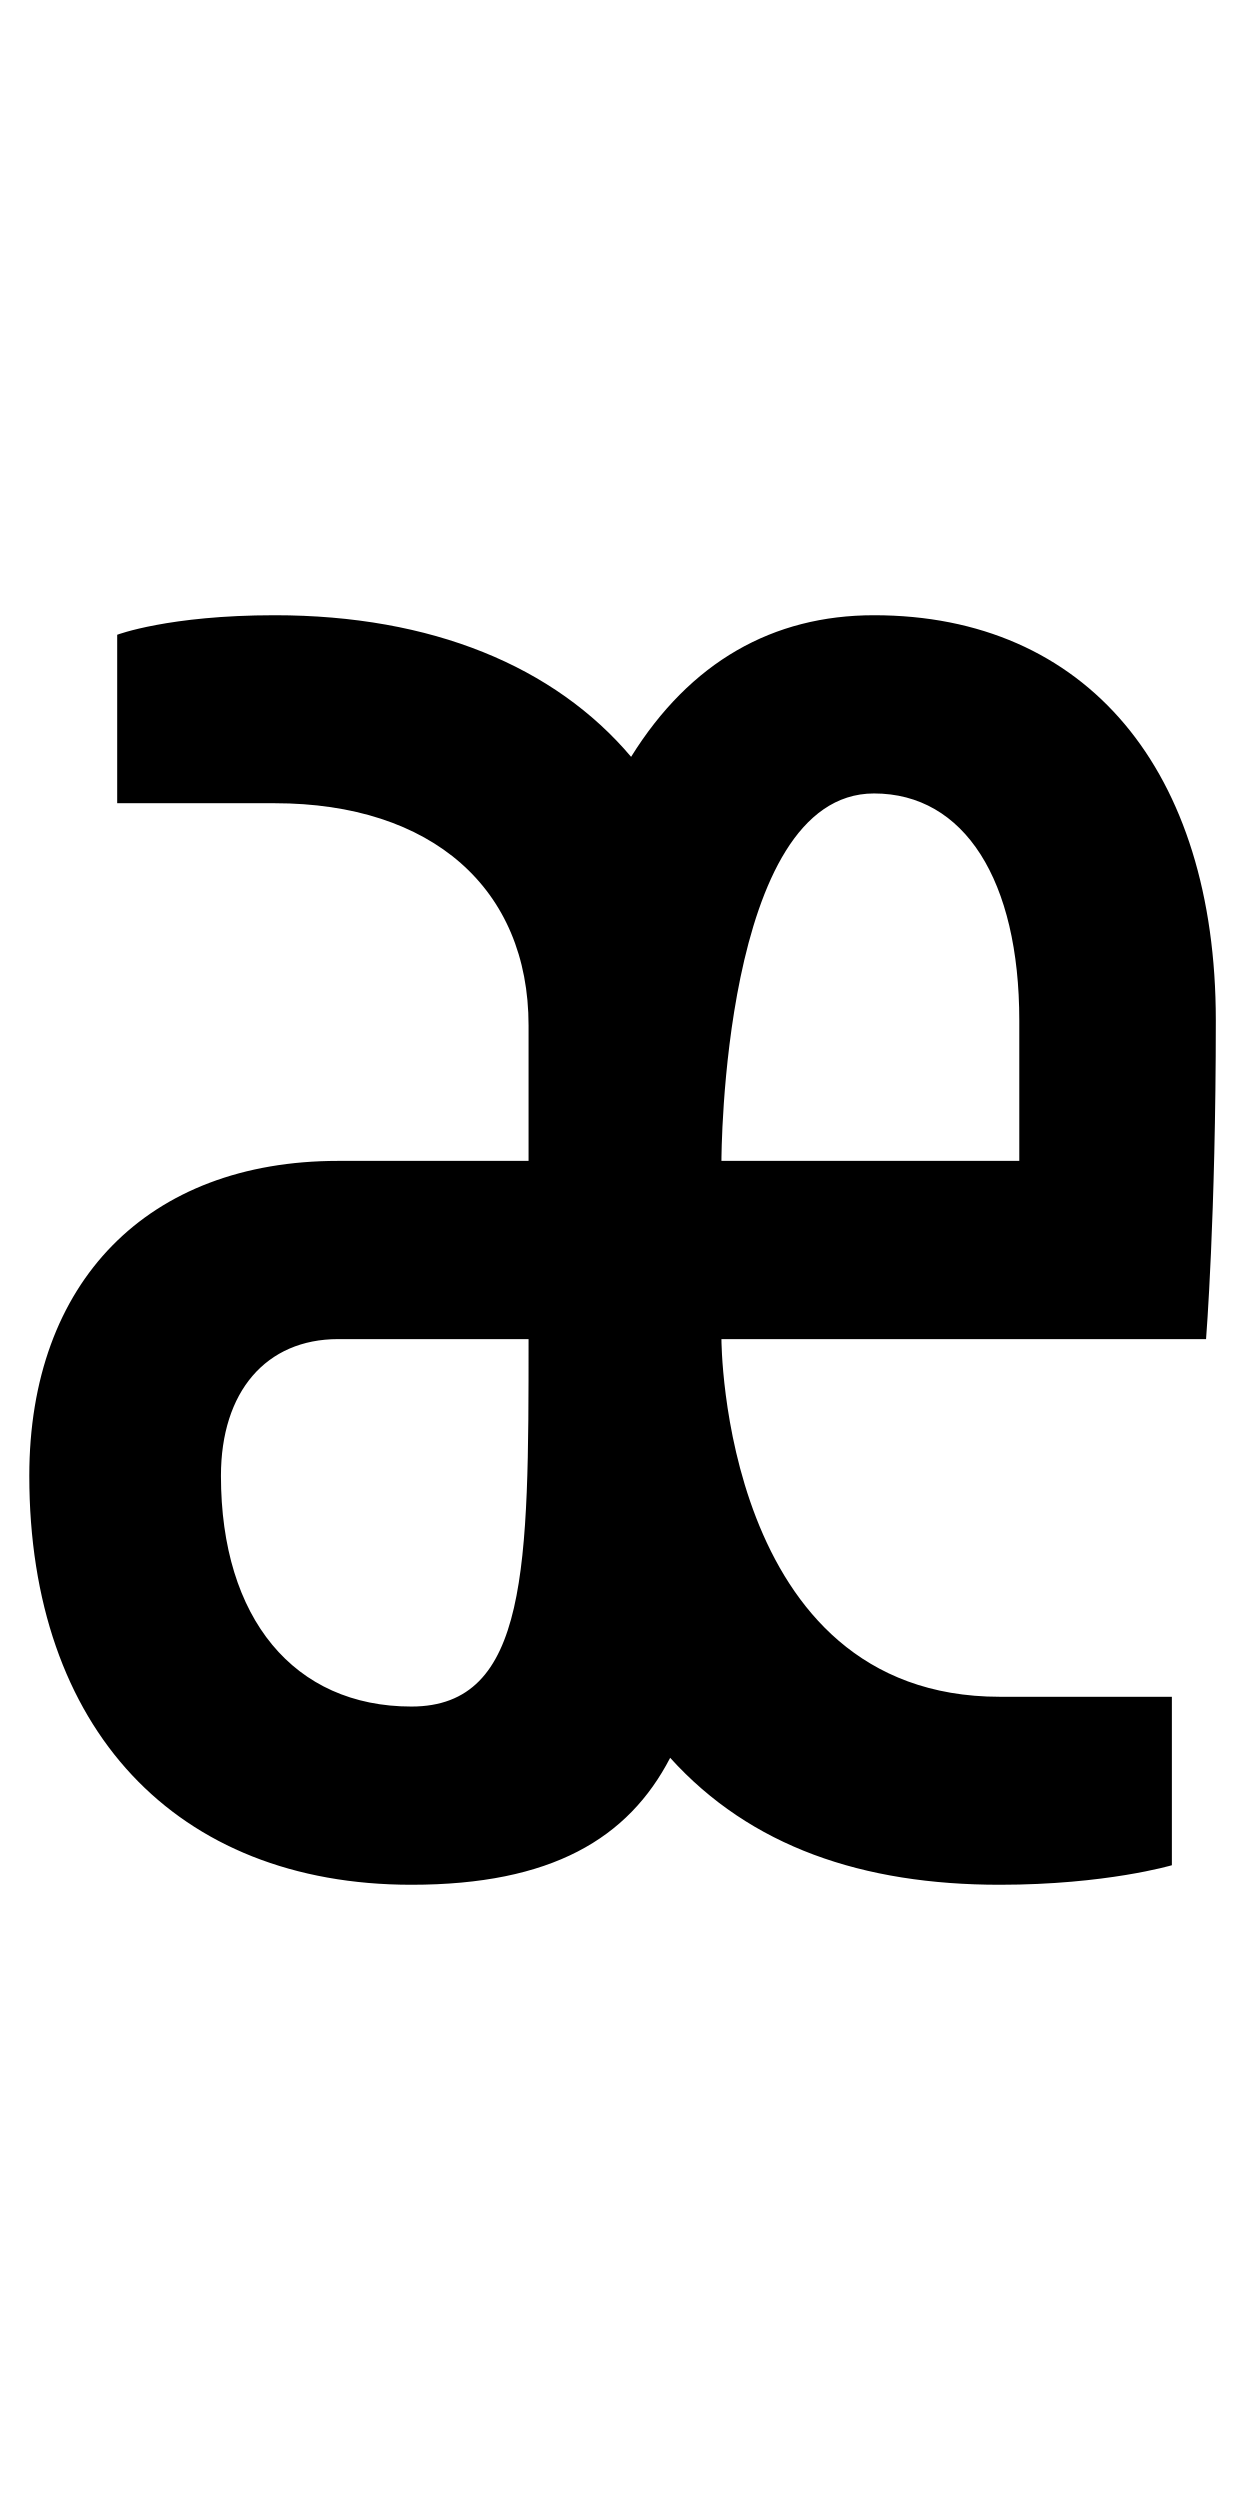
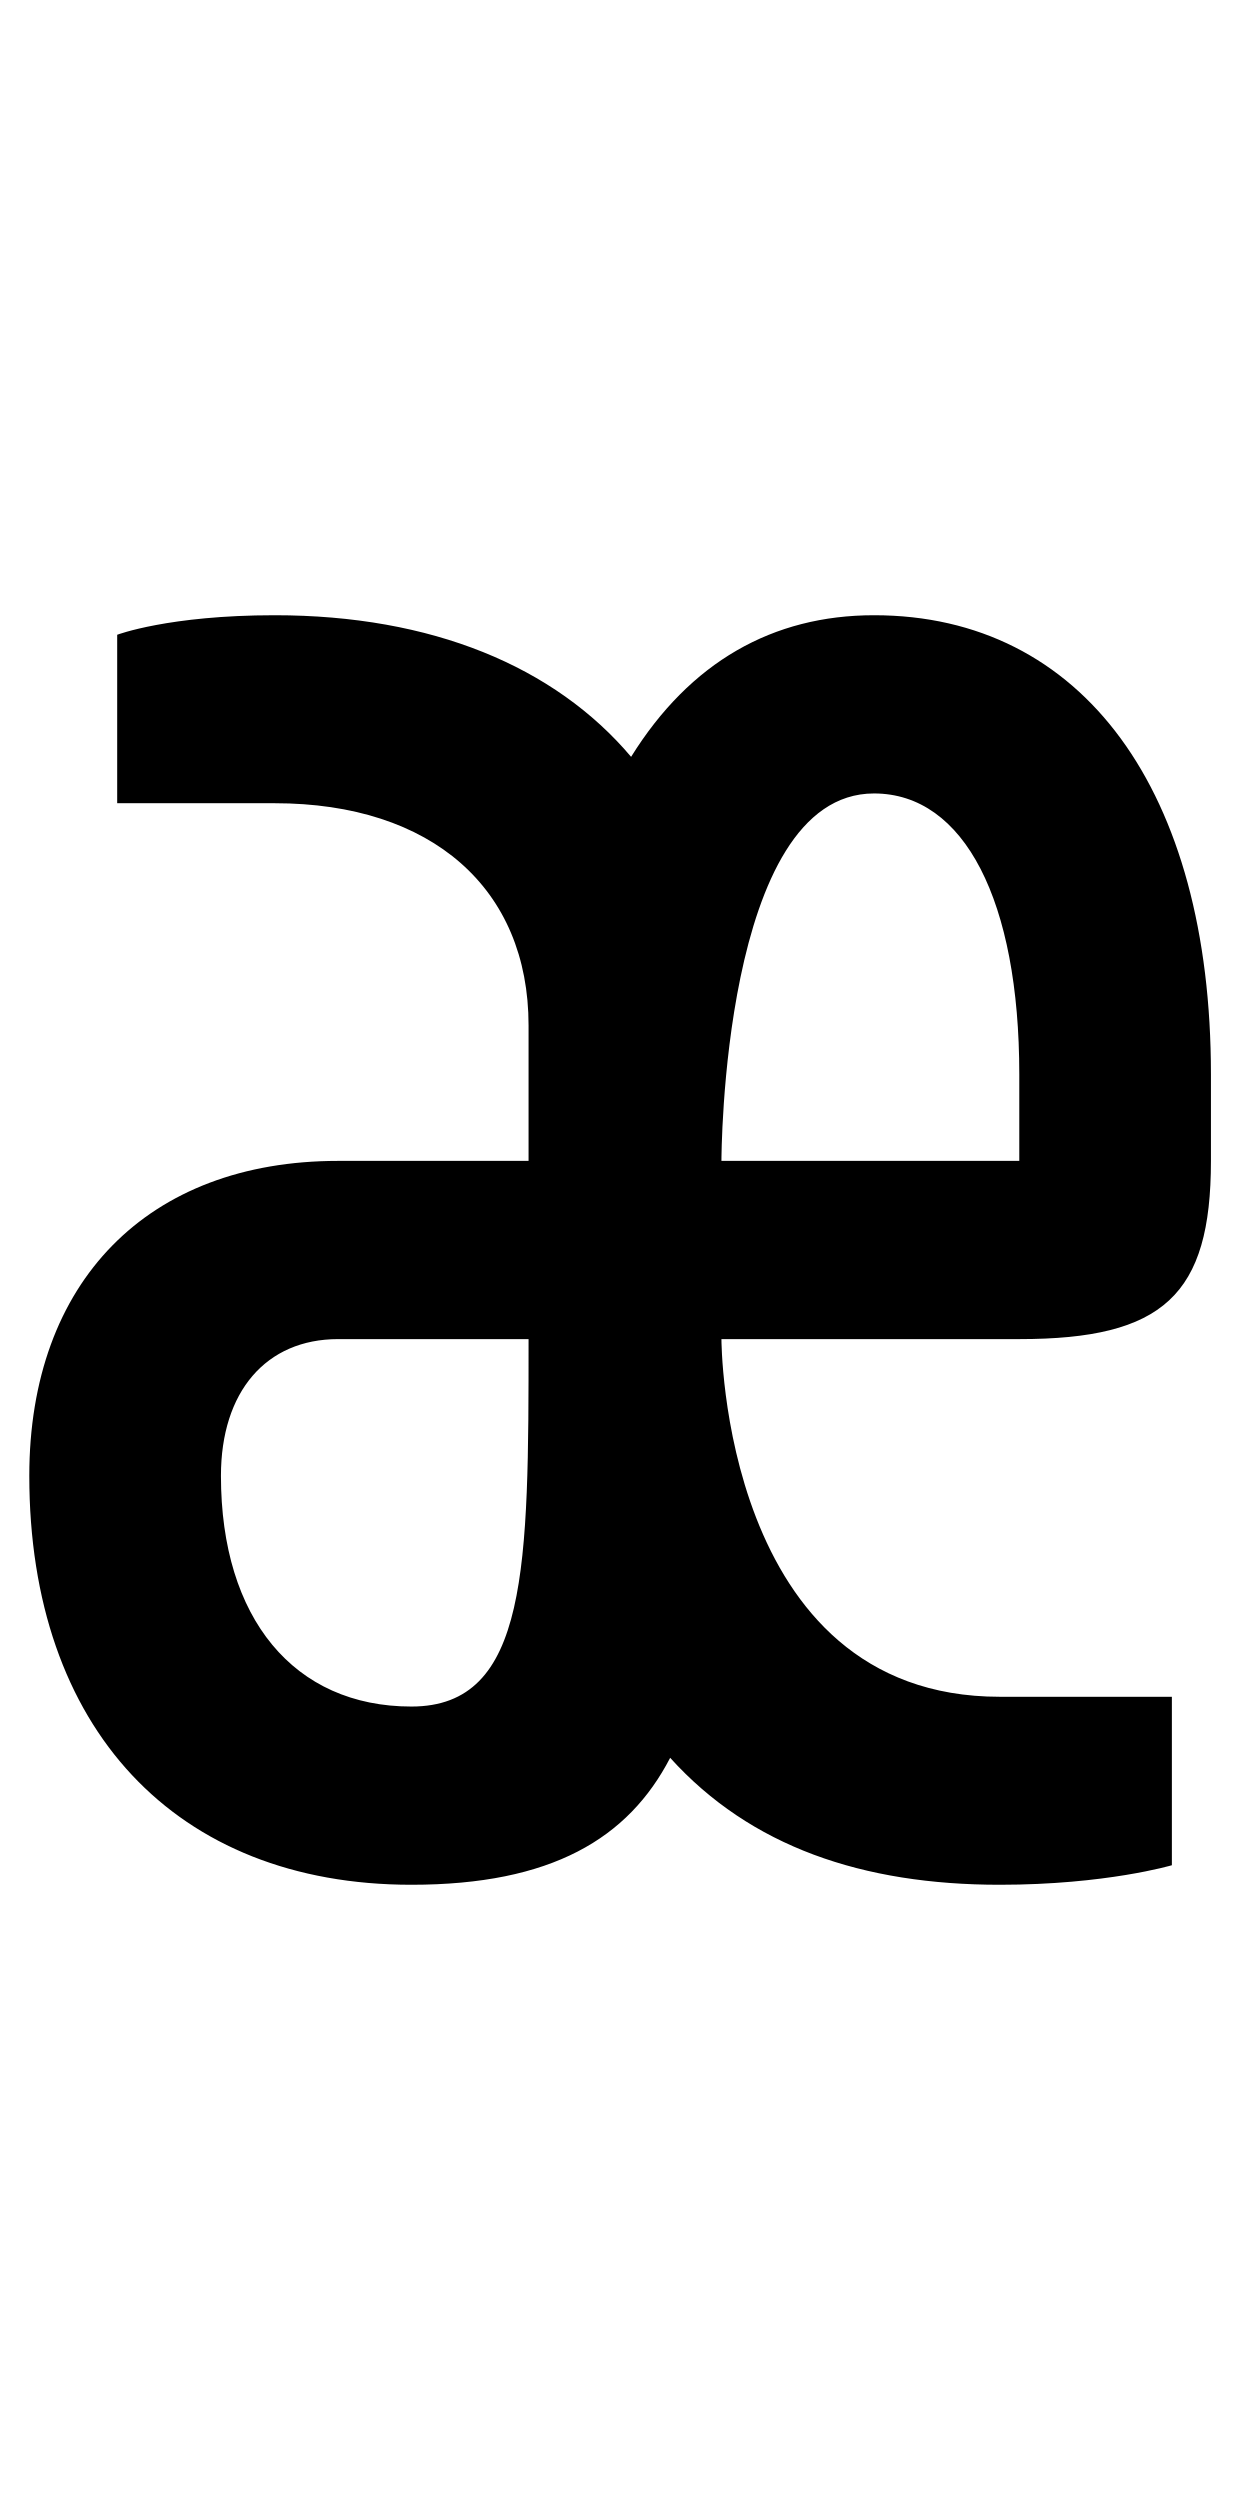
<svg xmlns="http://www.w3.org/2000/svg" version="1.1" width="1024" height="2048" id="svg3355">
  <defs id="defs3357" />
  <g transform="translate(0,995.6378)" id="layer1" />
-   <path d="m 225,504 c -86.998,0 -129,16 -129,16 l 0,138 129,0 c 129.002,0 208,69.998 208,182 l 0,111 -156,0 c -155.996,0 -253,99.003 -253,258 0,206.998 120.004,335 313,335 114.819,0 177.749,-37.889 212,-104 65.895,72.911 157.708,104 270,104 87.001,0 141,-16 141,-16 l 0,-138 -141,0 c -228.005,0 -228,-293 -228,-293 l 397,0 c 0,0 8,-99.996 8,-261 0,-204.998 -105.999,-332 -280,-332 -82.855,0 -150.61,38.209 -199,116 -62.669,-74.169 -163.288,-116 -292,-116 z m 491,146 c 74.001,0 119,71.004 119,186 l 0,115 -244,0 c 0,0 0.002,-301 125,-301 z M 277,1097 l 156,0 c 0,185.995 0.003,301 -96,301 -95.997,0 -156,-71.999 -156,-189 0,-69.003 36.998,-112 96,-112 z" id="path3157-2-7-7-2-8-2-3-1-1-3-3-6-4" style="fill:#000000;fill-opacity:1;stroke:none;display:inline" />
+   <path d="m 225,504 c -86.998,0 -129,16 -129,16 v 138 H 225 c 129.002,0 208,69.998 208,182 v 111 H 277 c -155.996,0 -253,99.003 -253,258 0,206.998 120.004,335 313,335 114.819,0 177.749,-37.889 212,-104 65.895,72.911 157.708,104 270,104 87.001,0 141,-16 141,-16 V 1390 H 819 c -228.005,0 -228,-293 -228,-293 h 244 c 117.996,0 157,-36.005 157,-146 V 880 C 992,648.002 887.002,504 716,504 c -82.855,0 -150.61,38.209 -199,116 -62.669,-74.169 -163.288,-116 -292,-116 z m 491,146 c 74.004,0 119,88.001 119,230 v 71 H 591 c 0,0 0.002,-301 125,-301 z M 277,1097 h 156 c 0,185.995 0.003,301 -96,301 -95.997,0 -156,-71.999 -156,-189 0,-69.003 36.998,-112 96,-112 z" id="path3157-2-7-7-2-8-2-3-1-1-3-3-6-4" style="display:inline;fill:#000000;fill-opacity:1;stroke:none" />
</svg>
